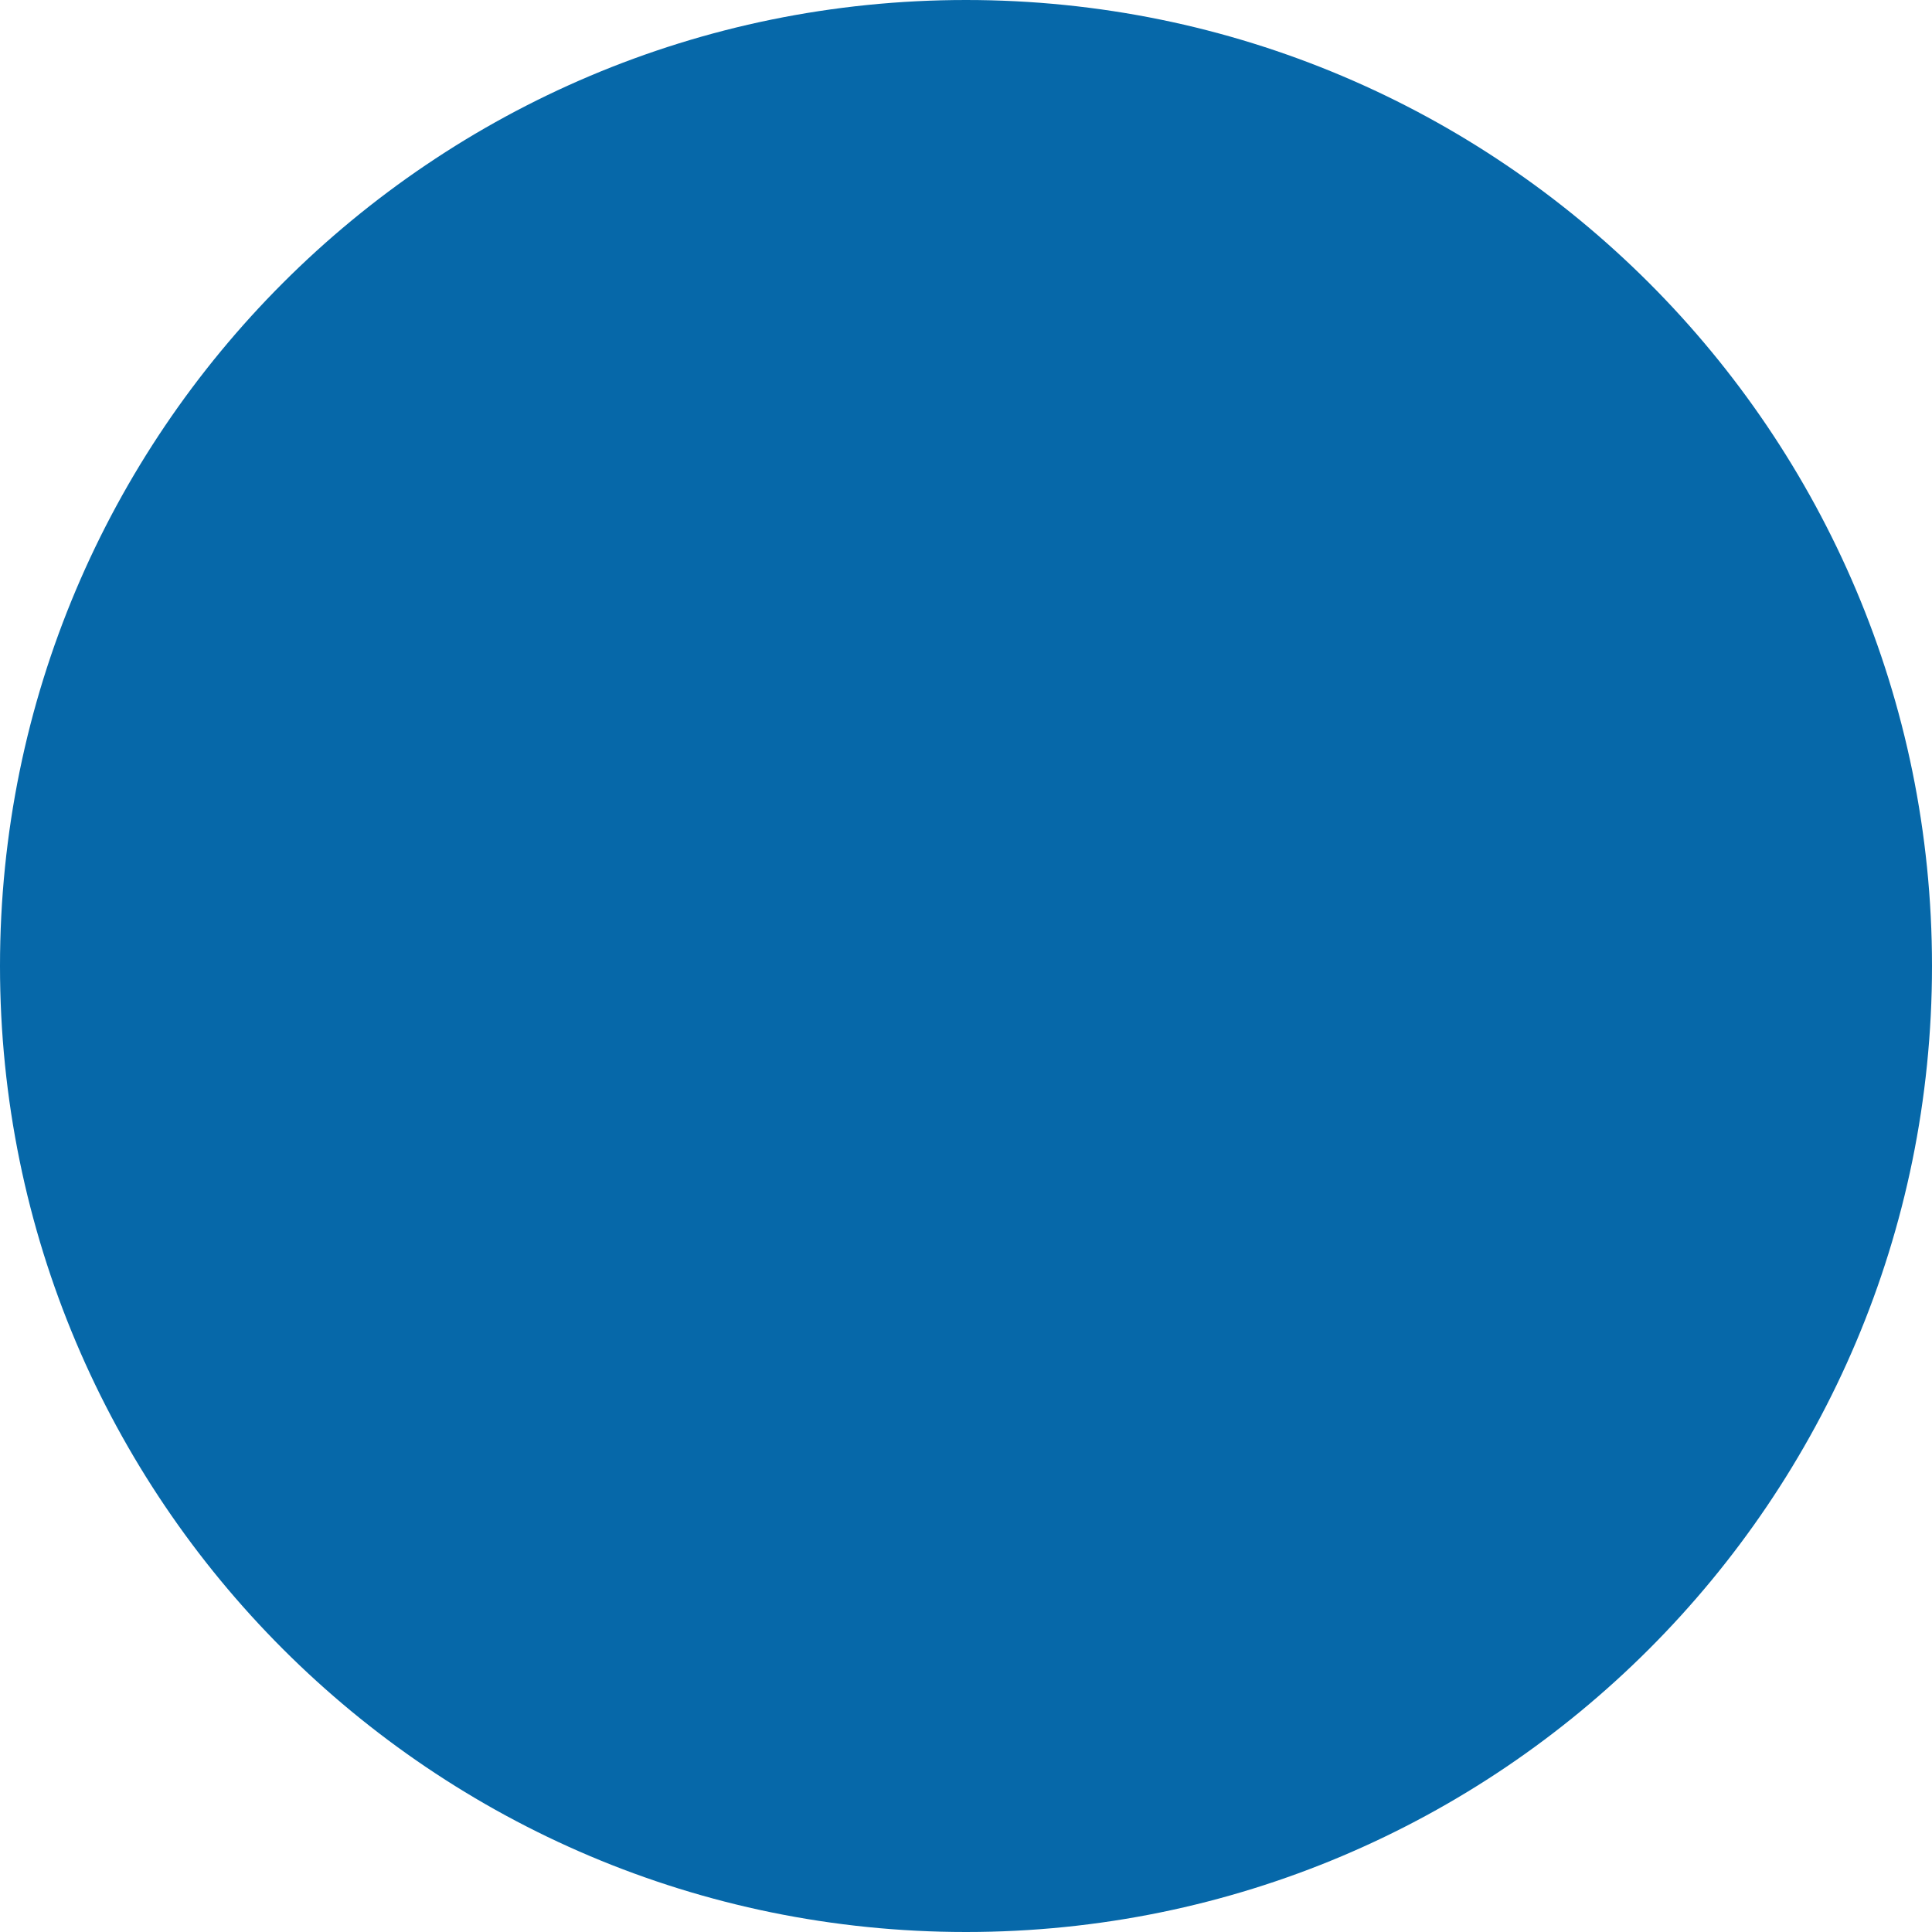
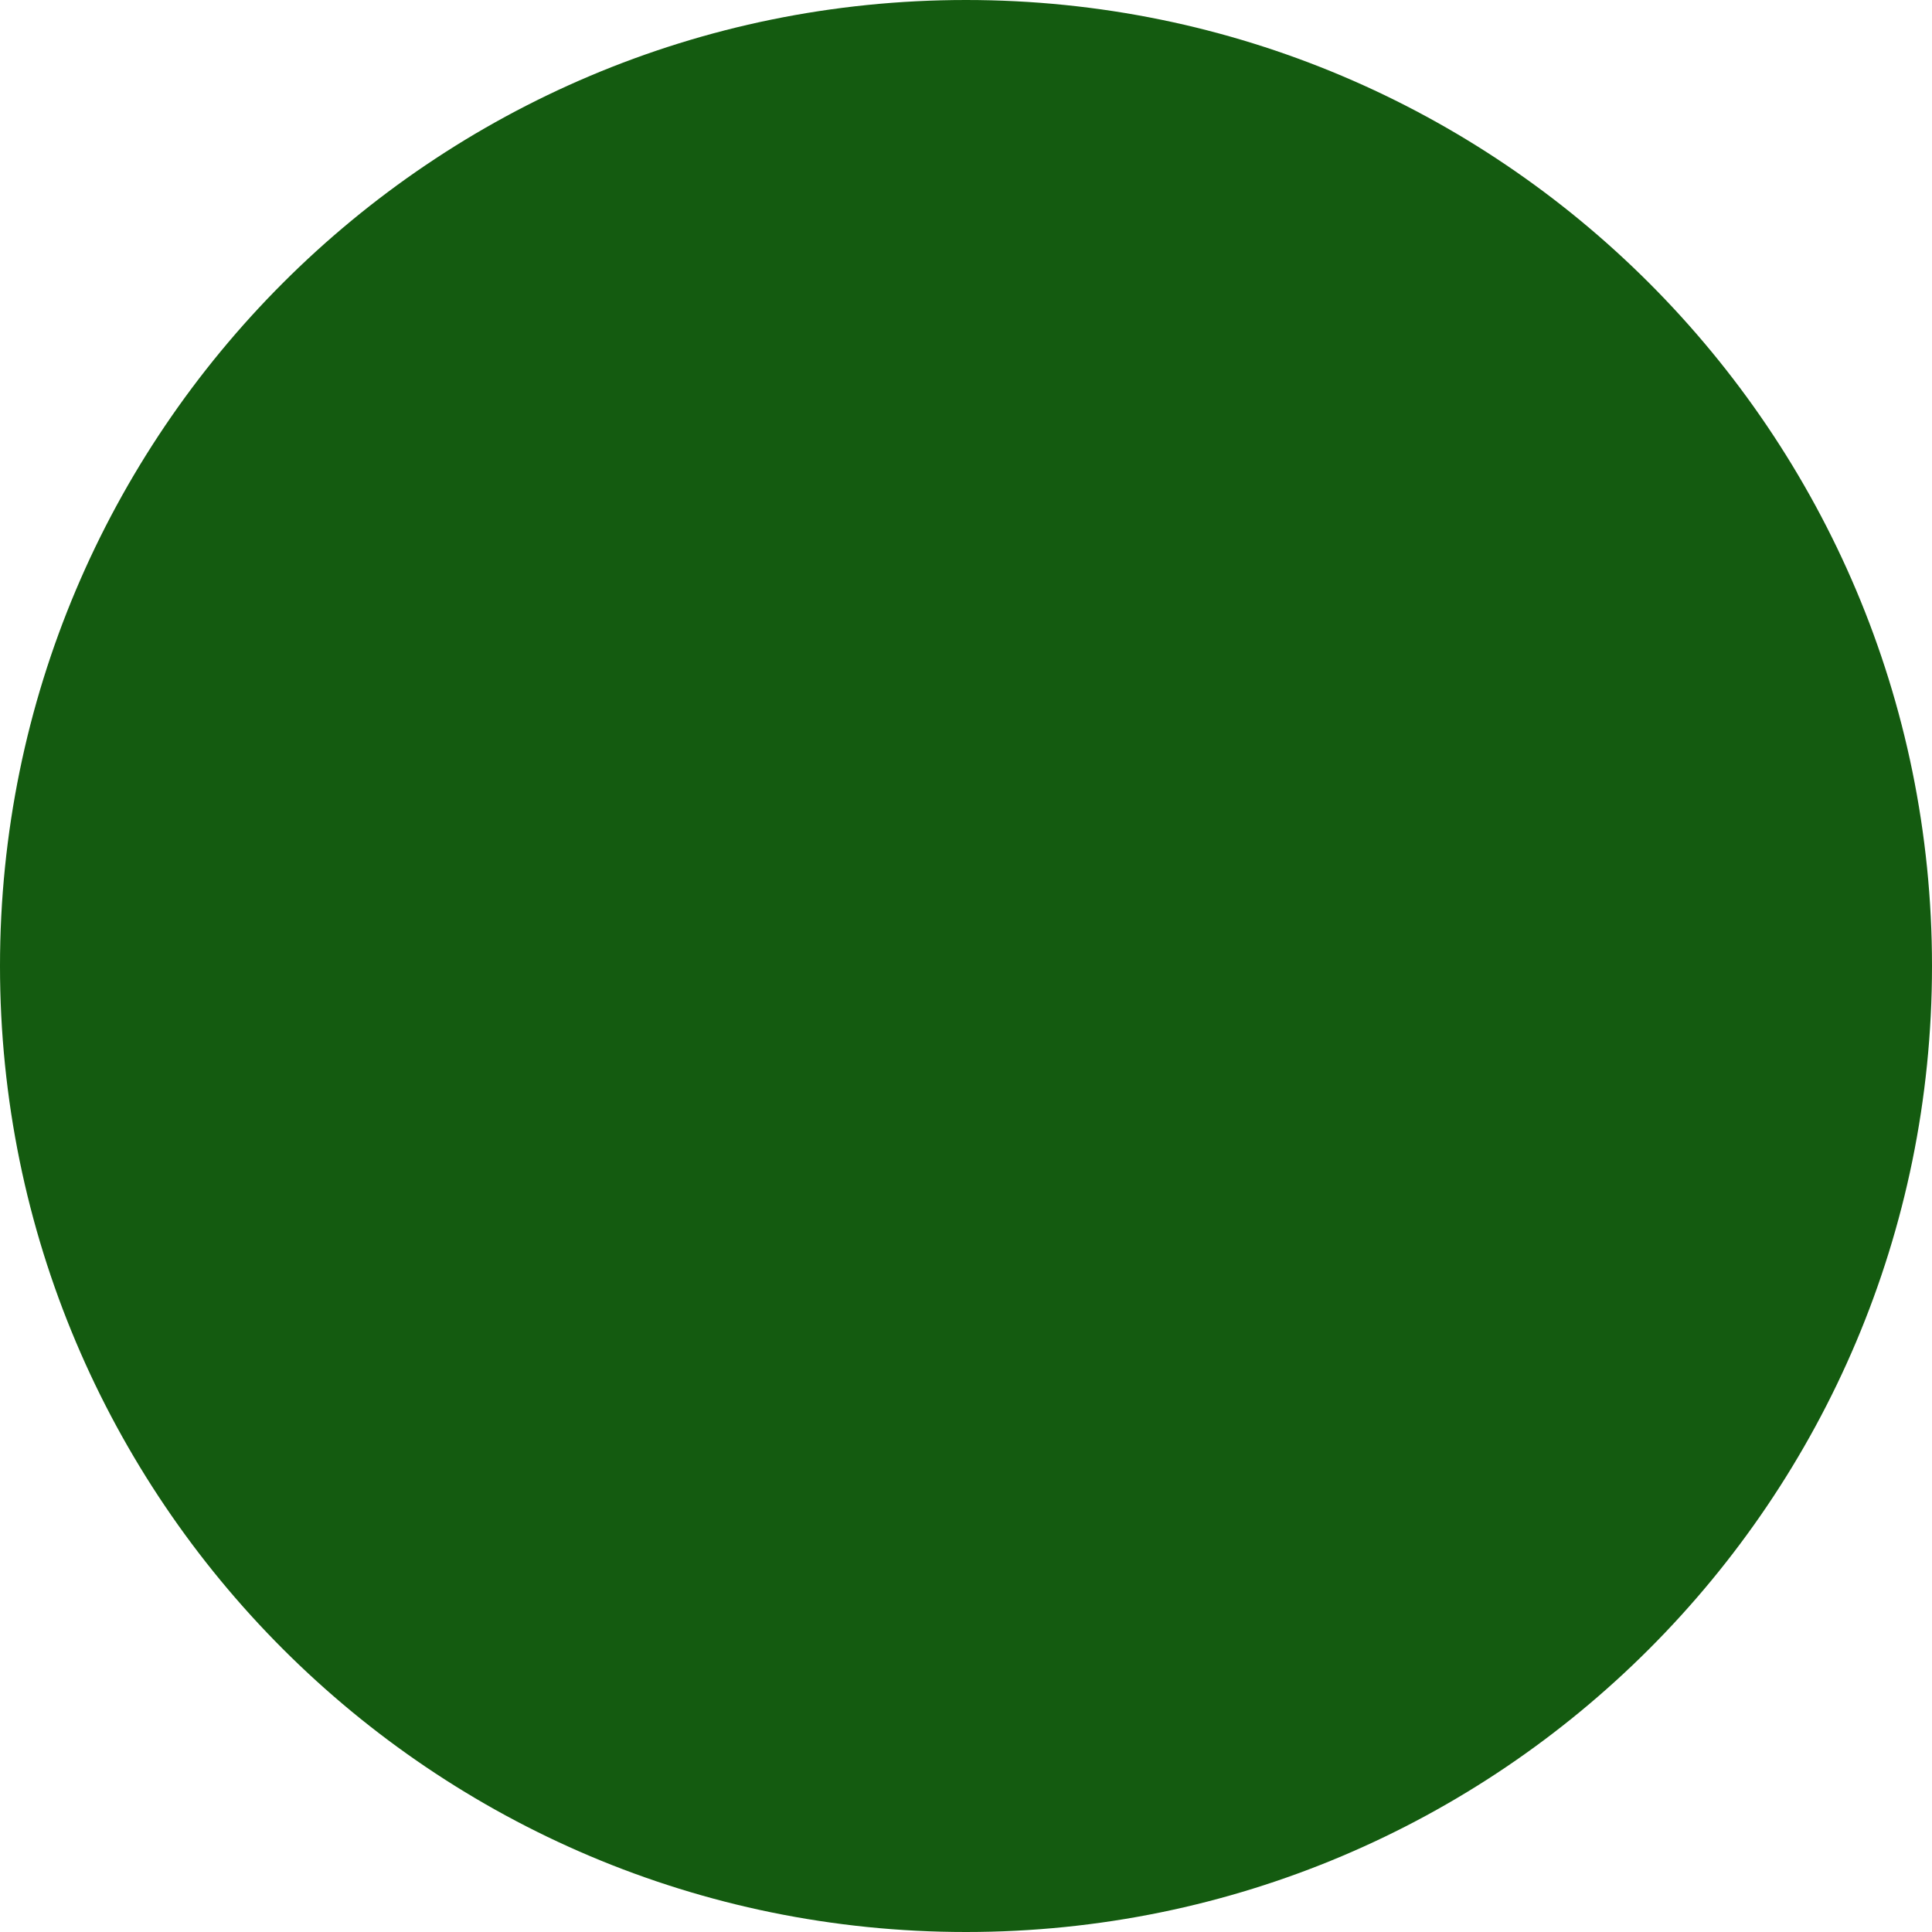
- <svg xmlns="http://www.w3.org/2000/svg" viewBox="0 0 60 60">
-   <defs>
-     <style>.cls-1{fill:#0668a9;}</style>
-   </defs>
-   <g id="Layer_2" data-name="Layer 2">
-     <g id="Boton_carrusel" data-name="Boton carrusel">
-       <circle class="cls-1" cx="30" cy="30" r="30" />
+ <svg xmlns="http://www.w3.org/2000/svg" version="1.1" id="Layer_1" x="0px" y="0px" viewBox="0 0 60 60" style="enable-background:new 0 0 60 60;" xml:space="preserve">
+   <style type="text/css">
+ 	.st0{fill:#145B10;}
+ </style>
+   <g id="Layer_2_1_">
+     <g id="Boton_carrusel">
+       <circle class="st0" cx="30" cy="30" r="30" />
    </g>
  </g>
</svg>
